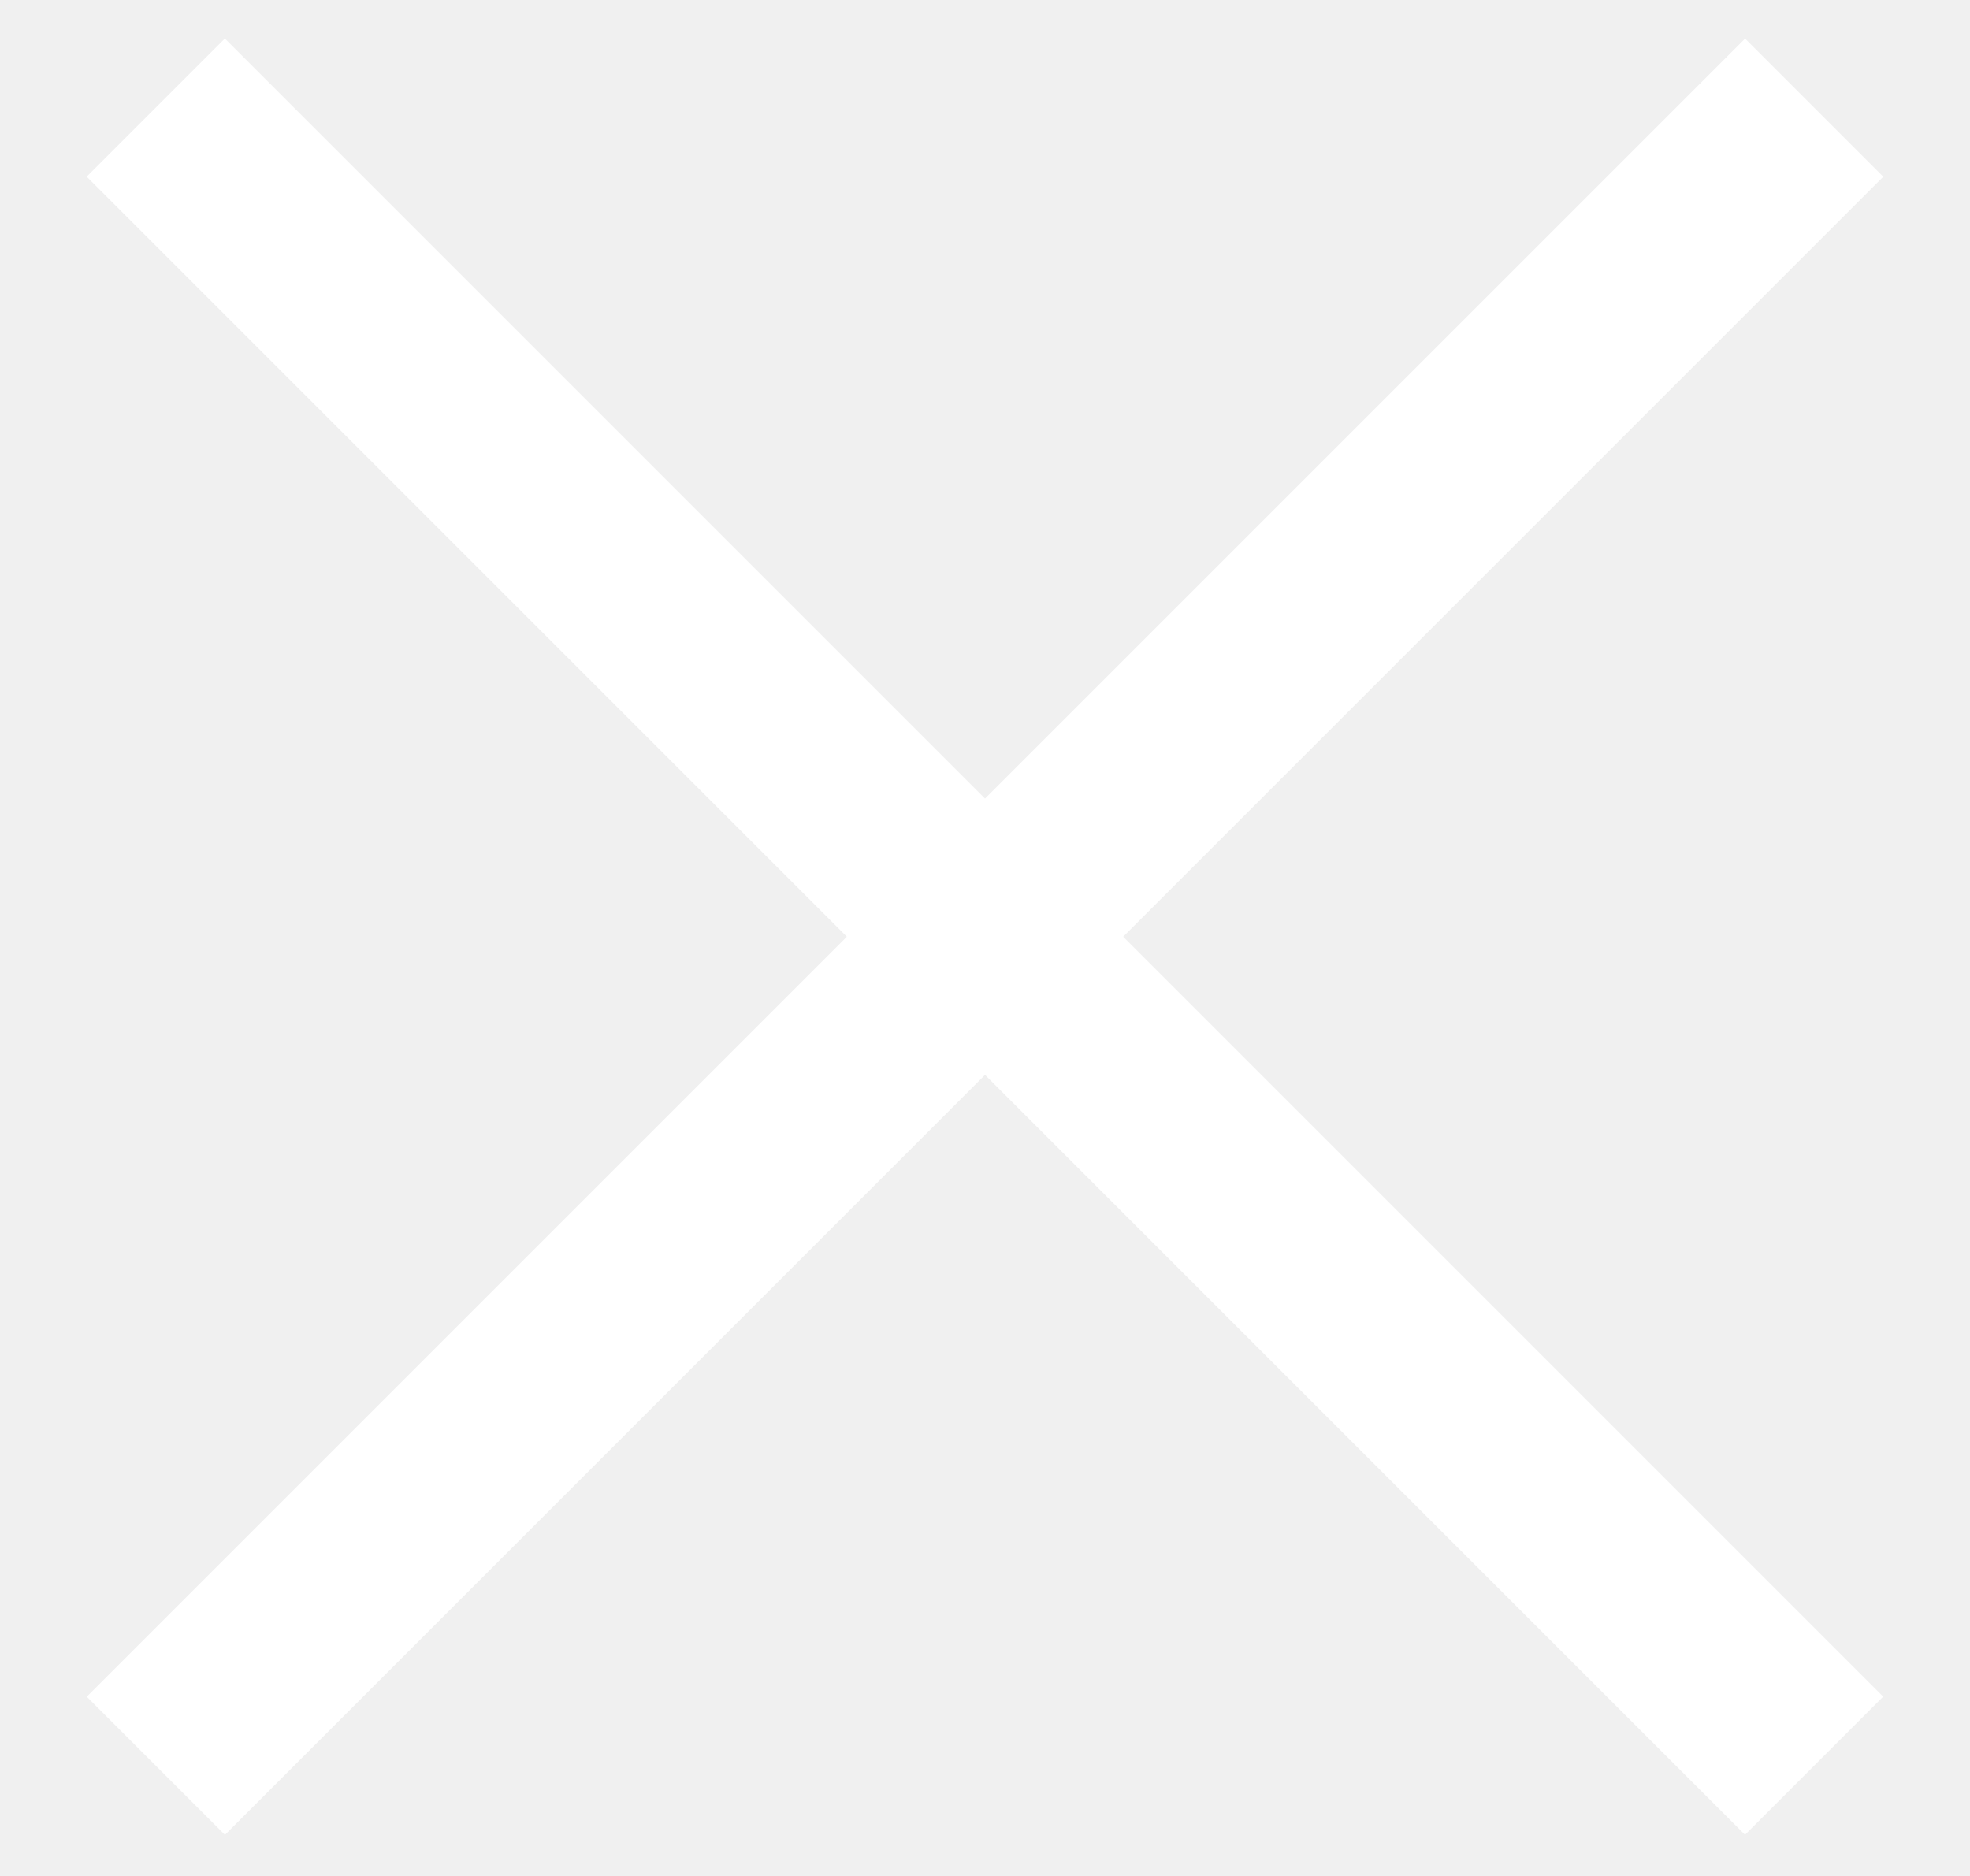
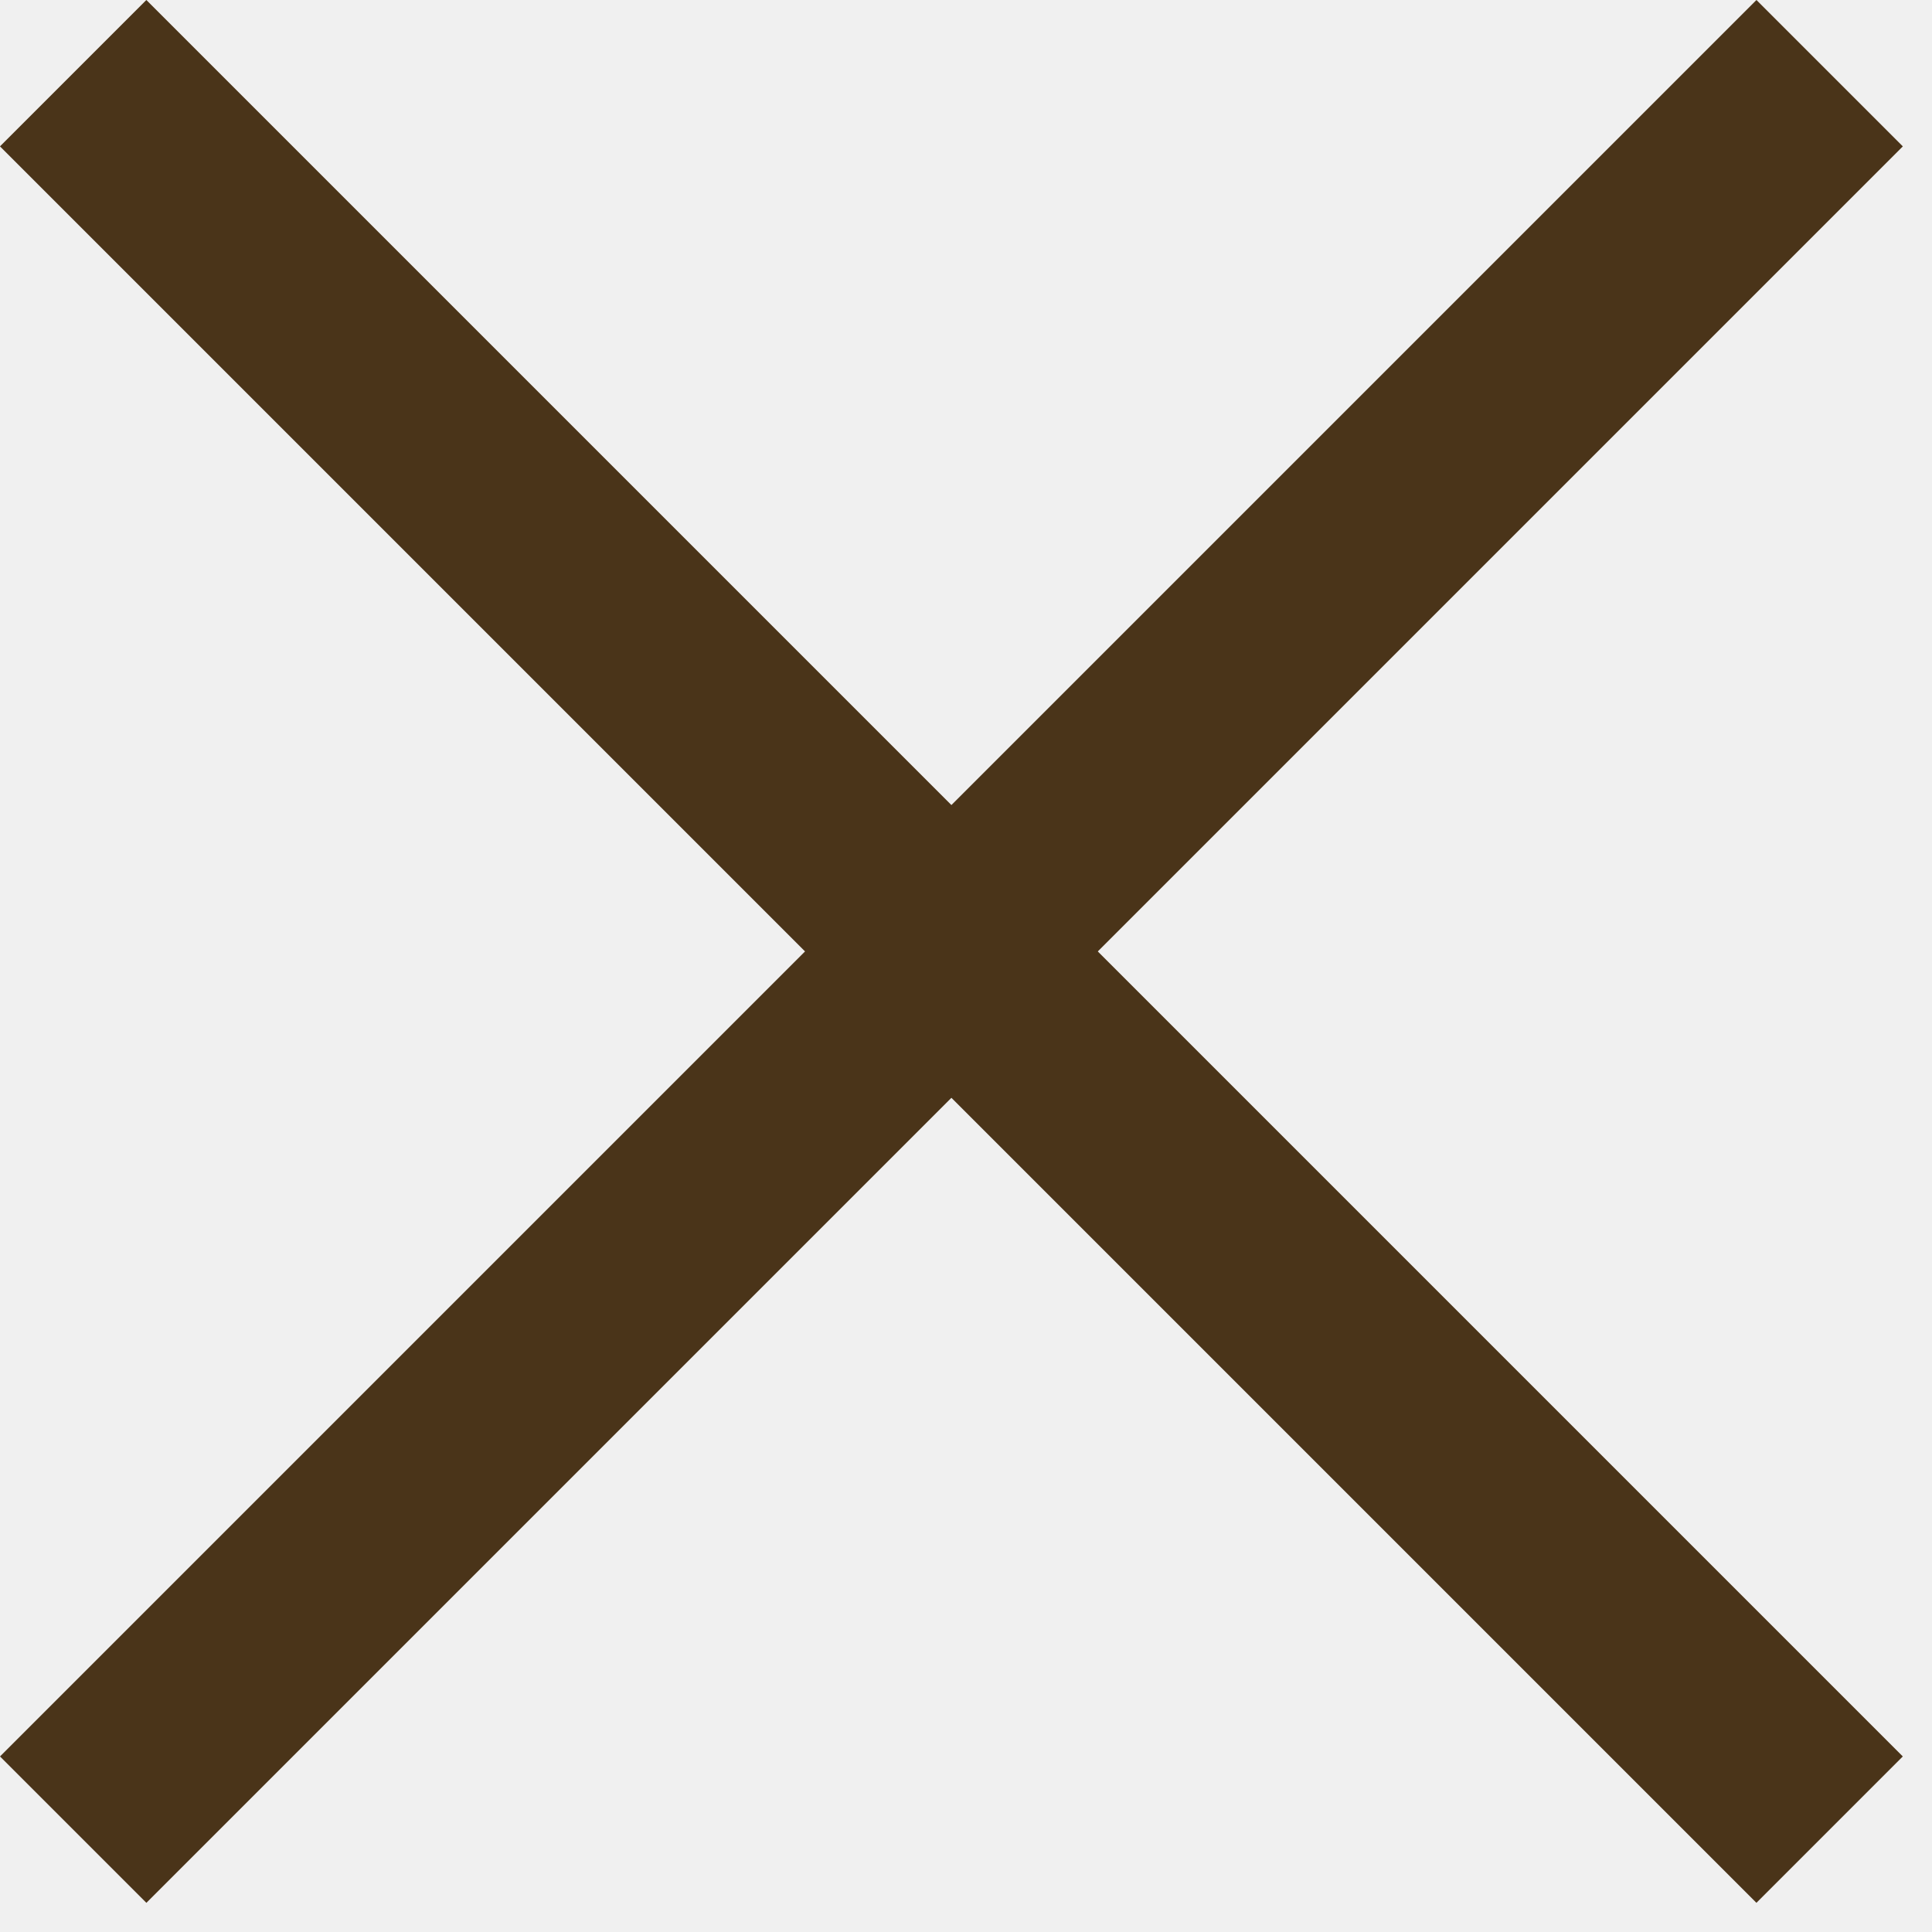
- <svg xmlns="http://www.w3.org/2000/svg" width="21" height="20" viewBox="0 0 21 20" fill="none">
-   <rect x="0.925" y="18.089" width="25" height="2.083" transform="rotate(-45 0.924805 18.0889)" fill="white" />
-   <rect x="2.397" y="0.411" width="25" height="2.083" transform="rotate(45 2.39746 0.410645)" fill="white" />
+ <svg xmlns="http://www.w3.org/2000/svg" width="28" height="28" viewBox="0 0 28 28" fill="none">
+   <rect y="25.456" width="36" height="3" transform="rotate(-45 0 25.4558)" fill="#4A3419" />
+   <rect x="2.121" width="36" height="3" transform="rotate(45 2.12109 0)" fill="#4A3419" />
</svg>
